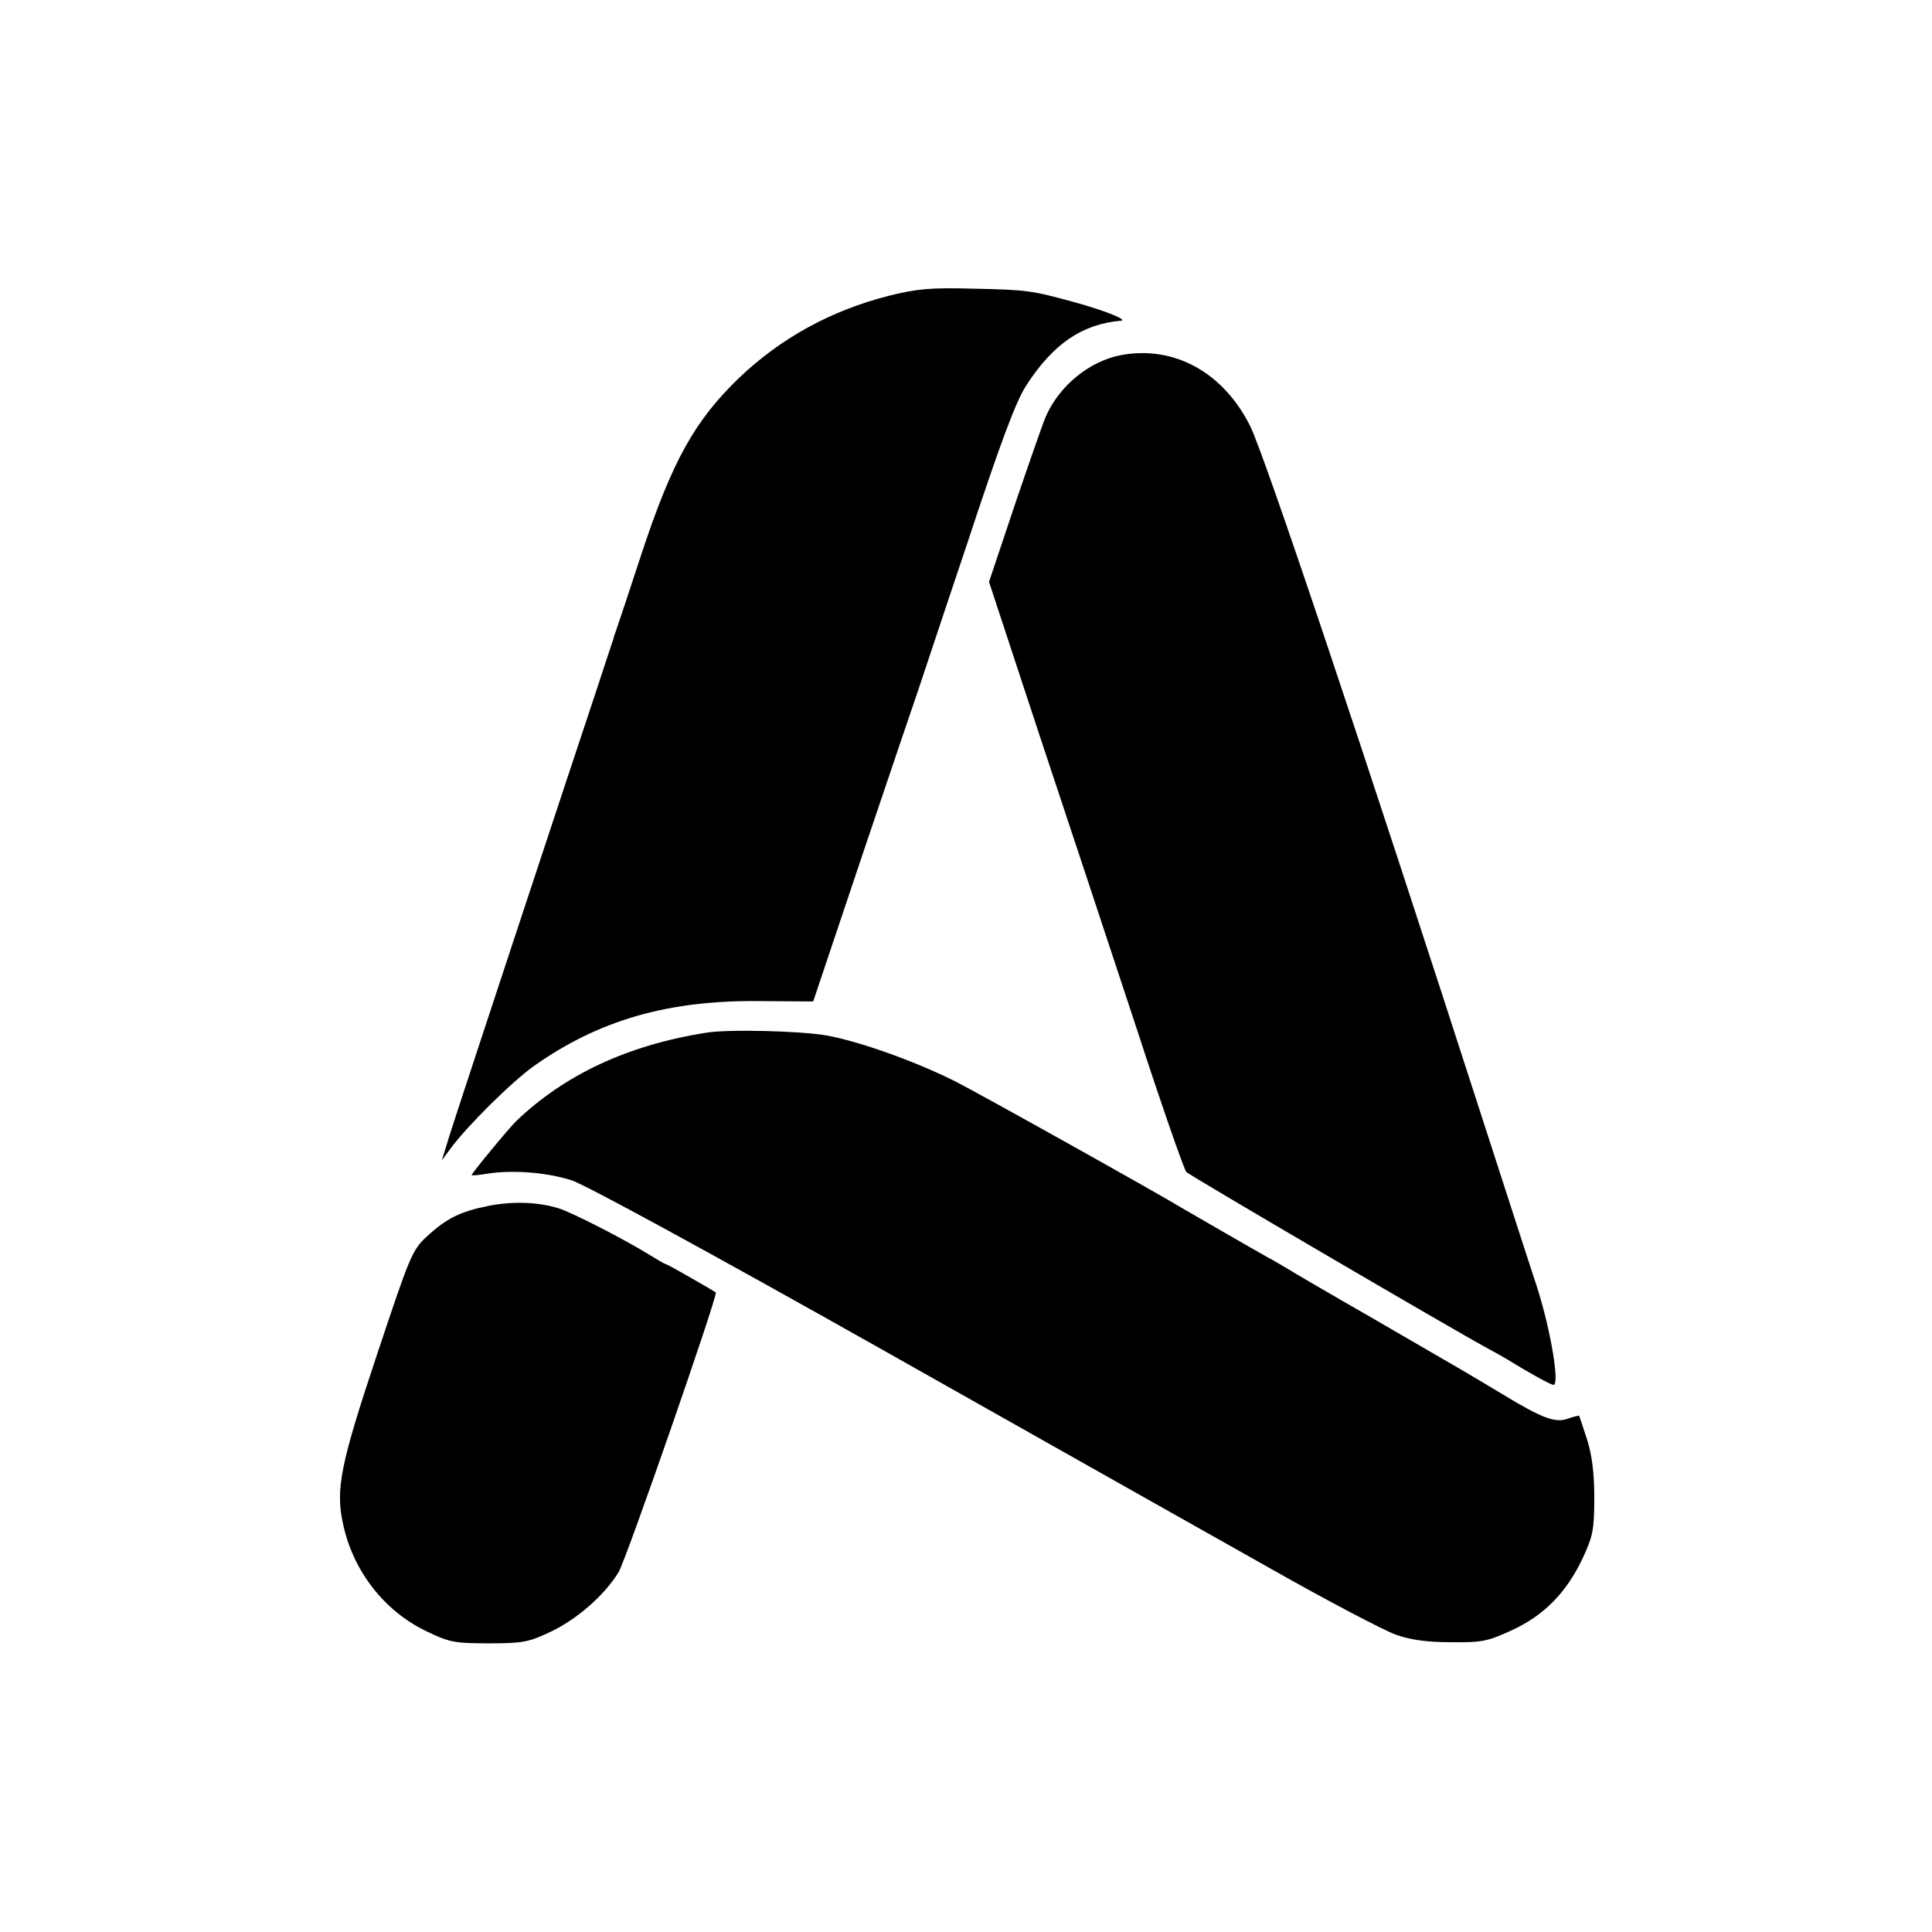
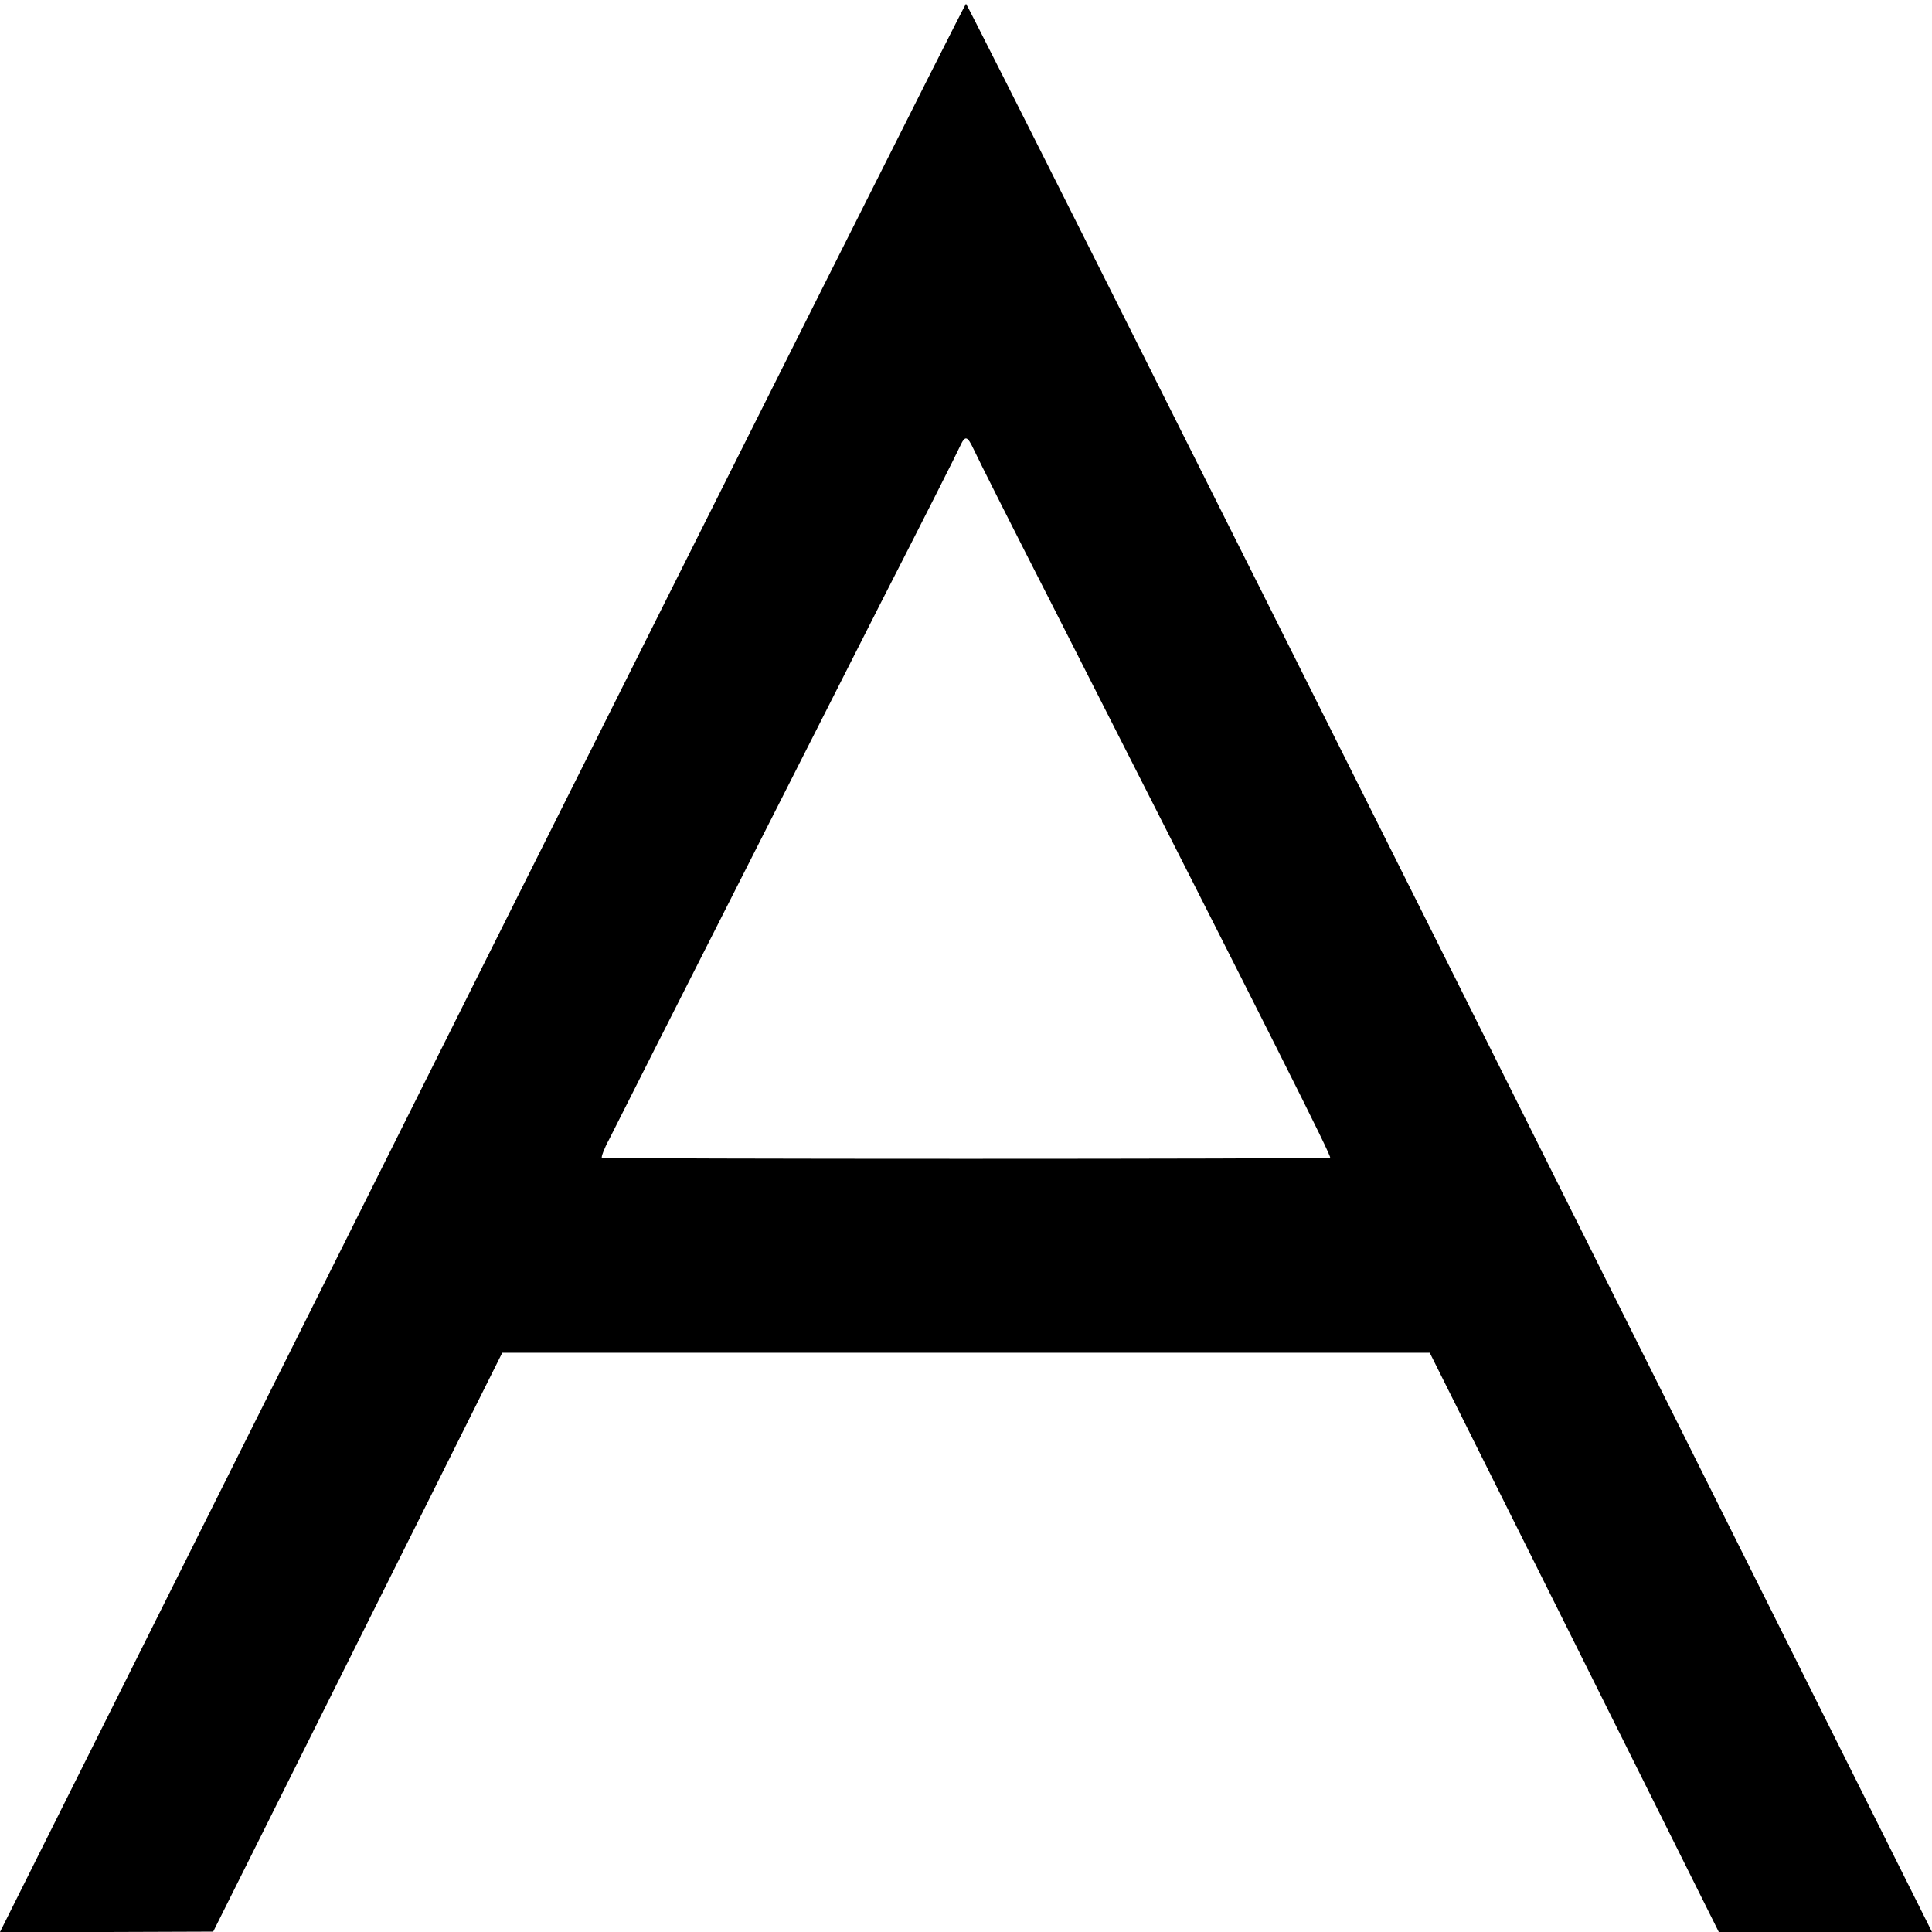
<svg xmlns="http://www.w3.org/2000/svg" version="1.0" width="512pt" height="512pt" viewBox="0 0 512 512" preserveAspectRatio="xMidYMid meet">
  <g transform="translate(0,512) scale(0.1,-0.1)" fill="#000000" stroke="none">
-     <path d="M2355 4336 c-153 -39 -286 -112 -397 -218 -117 -113 -177 -220 -259 -469 -33 -101 -63 -191 -66 -199 -3 -8 -7 -19 -8 -25 -2 -5 -19 -57 -38 -115 -88 -264 -380 -1148 -397 -1203 l-19 -62 22 30 c43 59 163 178 222 220 171 121 355 175 600 172 l140 -1 136 405 c75 222 139 411 142 419 3 8 60 181 128 383 91 276 131 383 159 426 71 110 148 162 250 171 22 1 -39 26 -122 49 -114 31 -125 33 -268 36 -114 3 -149 0 -225 -19z" />
-     <path d="M2971 4179 c-84 -16 -164 -81 -200 -164 -7 -16 -44 -122 -82 -234 l-68 -203 134 -407 c74 -223 190 -572 257 -776 66 -203 126 -375 132 -381 10 -10 702 -415 796 -466 19 -10 49 -27 65 -37 54 -33 105 -61 112 -61 17 0 -8 148 -44 260 -23 69 -82 253 -133 410 -330 1023 -589 1795 -627 1871 -71 142 -201 214 -342 188z" />
-     <path d="M1870 2383 c-207 -33 -373 -111 -501 -233 -18 -17 -119 -139 -119 -144 0 -2 20 0 44 4 67 10 155 3 221 -18 35 -11 371 -194 820 -447 418 -236 883 -498 1034 -583 150 -85 299 -163 330 -174 39 -14 83 -20 146 -20 81 -1 97 2 160 31 86 39 146 100 189 191 27 58 31 75 31 160 0 67 -6 113 -19 155 -11 33 -20 61 -21 63 -1 1 -14 -2 -28 -7 -34 -13 -68 -1 -175 64 -103 62 -104 62 -347 203 -110 63 -211 122 -225 131 -14 8 -35 21 -47 27 -24 13 -209 120 -233 134 -64 39 -540 305 -600 335 -104 52 -251 105 -340 121 -69 12 -261 17 -320 7z" />
-     <path d="M1293 1924 c-74 -15 -110 -33 -162 -81 -39 -36 -45 -52 -132 -313 -97 -291 -110 -356 -90 -448 26 -124 108 -230 219 -284 62 -30 75 -33 167 -33 91 0 106 3 165 31 71 34 142 97 179 157 20 32 265 738 258 742 -1 1 -30 18 -65 38 -35 20 -65 37 -68 37 -2 0 -21 11 -42 24 -64 40 -206 113 -242 124 -56 17 -122 19 -187 6z" />
+     <path d="M1277 2555 l-1277 -2555 283 0 282 1 383 767 383 767 1229 0 1229 0 383 -767 383 -768 282 0 283 0 -1277 2555 c-703 1405 -1280 2555 -1283 2555 -3 0 -580 -1150 -1283 -2555z m1304 1373 c8 -18 105 -211 216 -428 586 -1154 732 -1444 728 -1448 -3 -4 -1926 -4 -1930 0 -2 2 6 24 19 48 88 176 555 1096 719 1420 111 217 206 405 211 417 14 30 19 29 37 -9z" />
  </g>
</svg>
